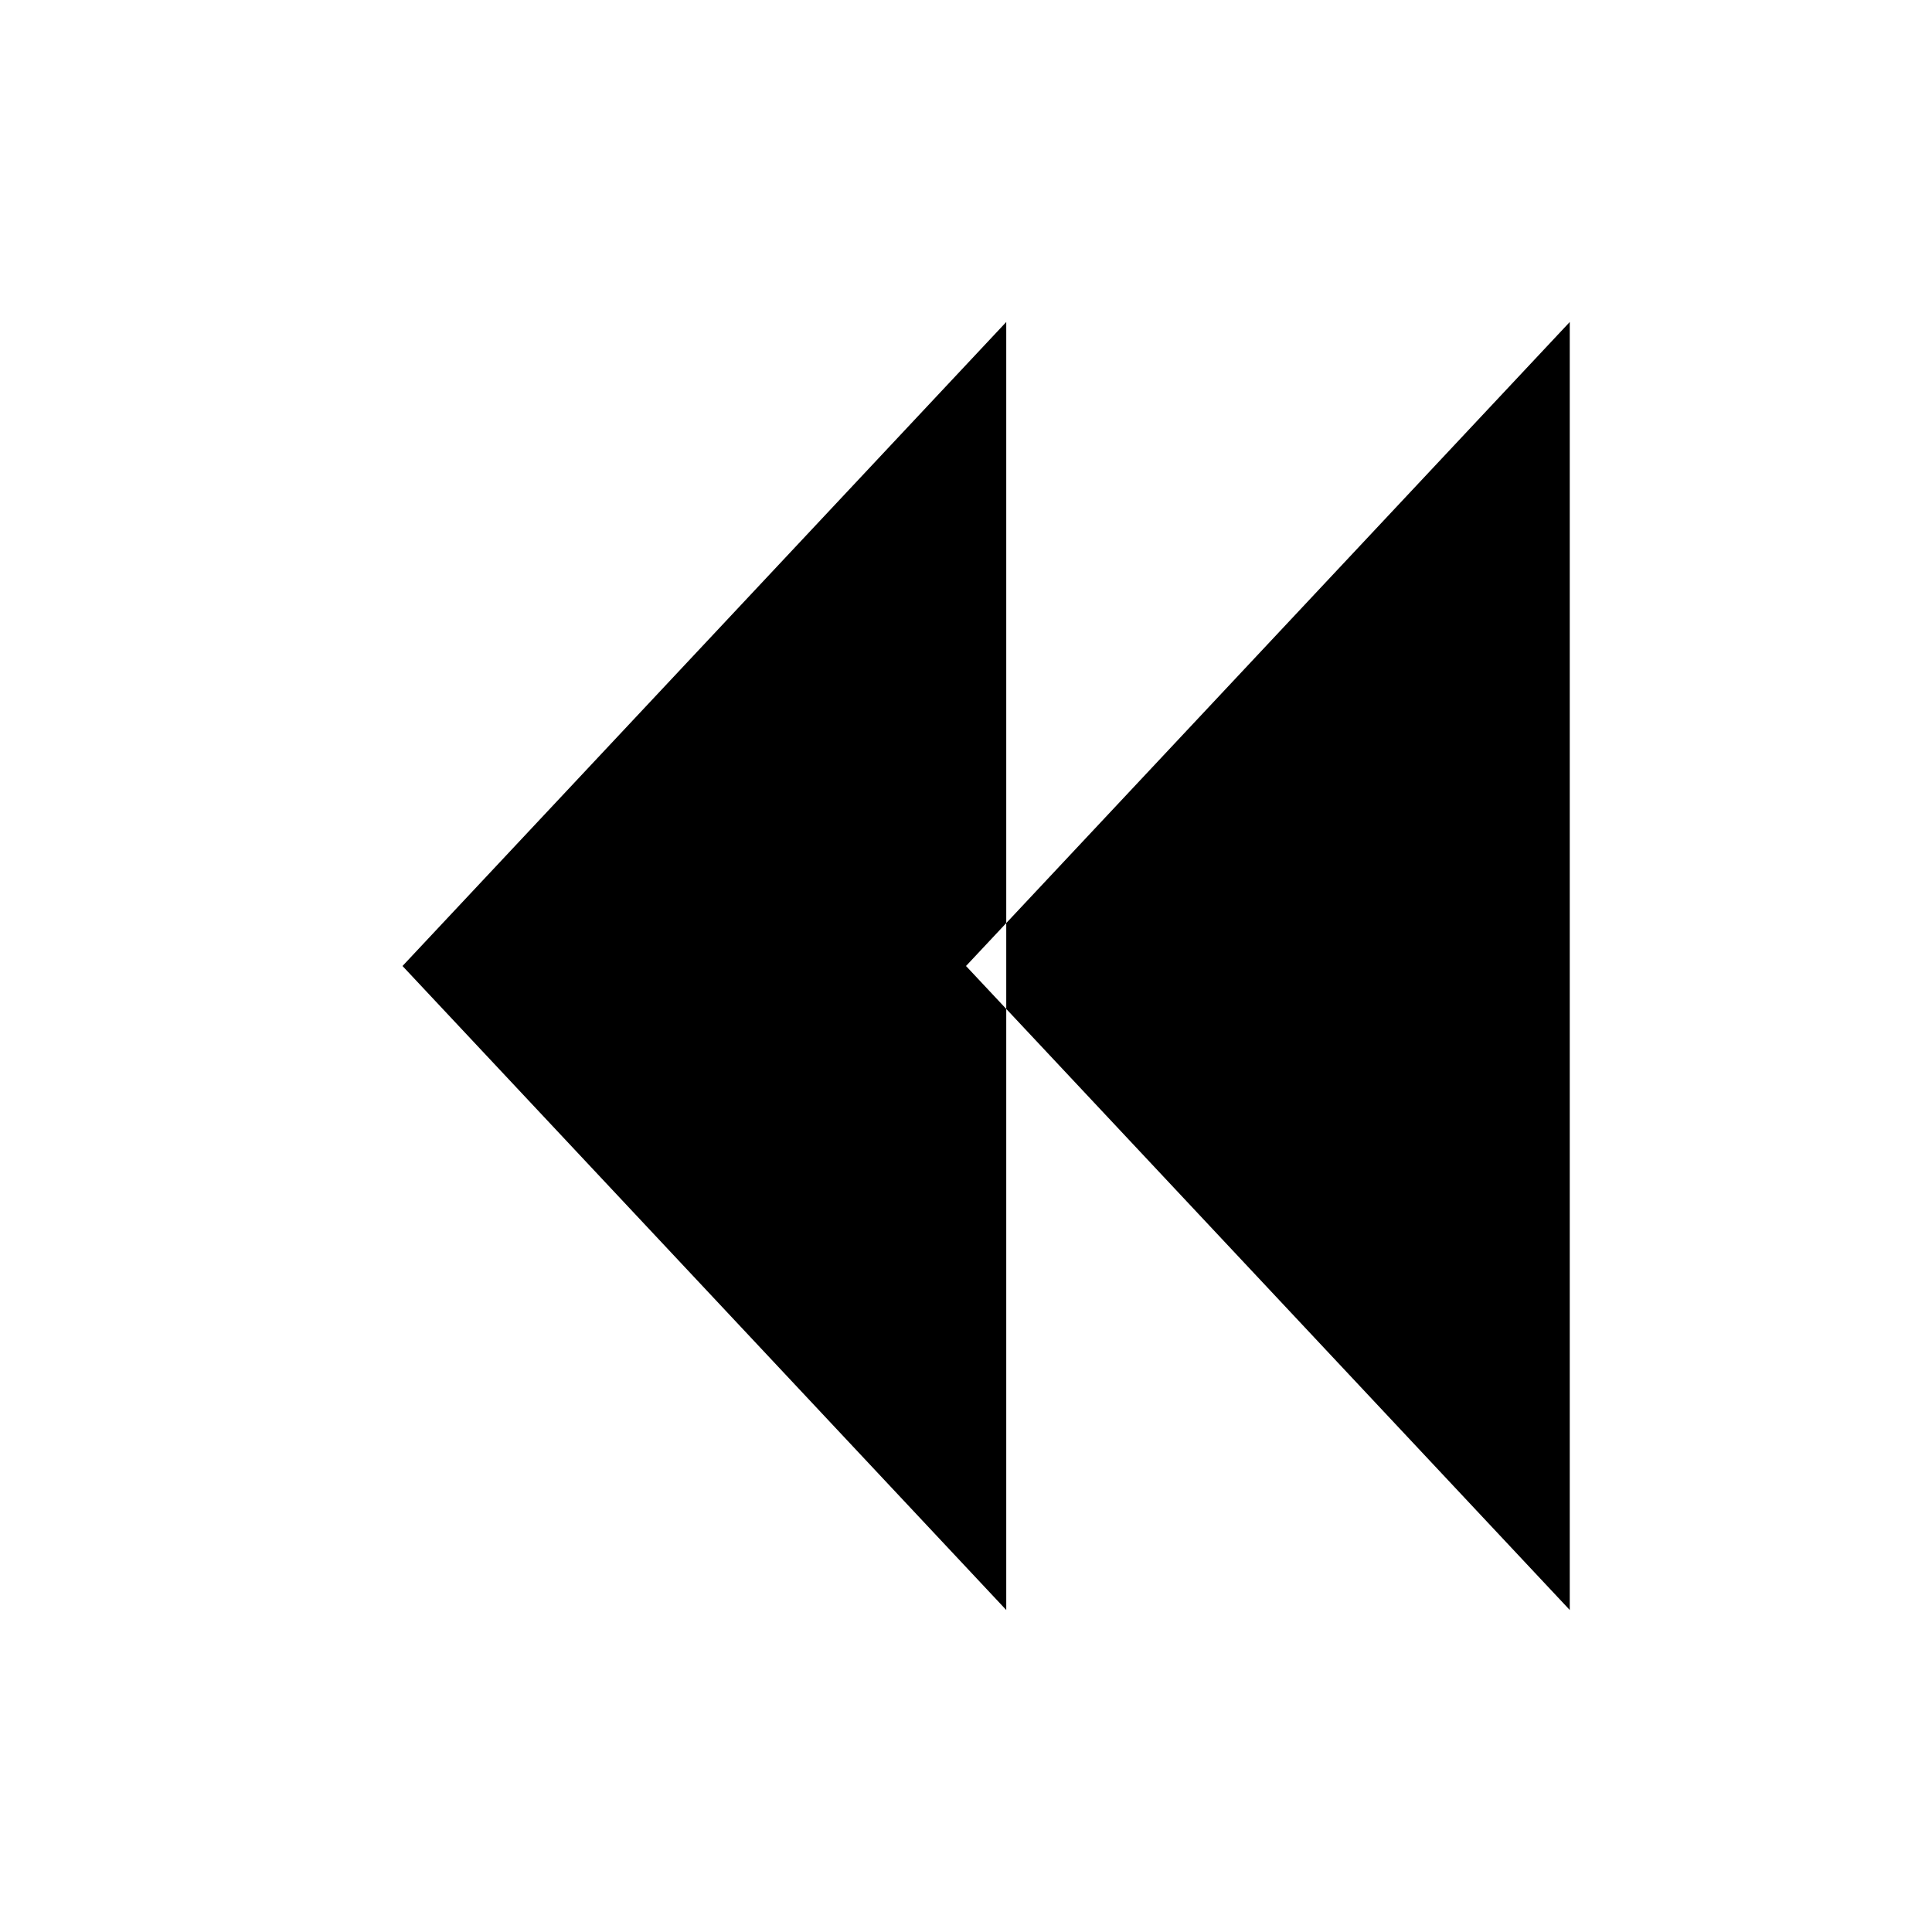
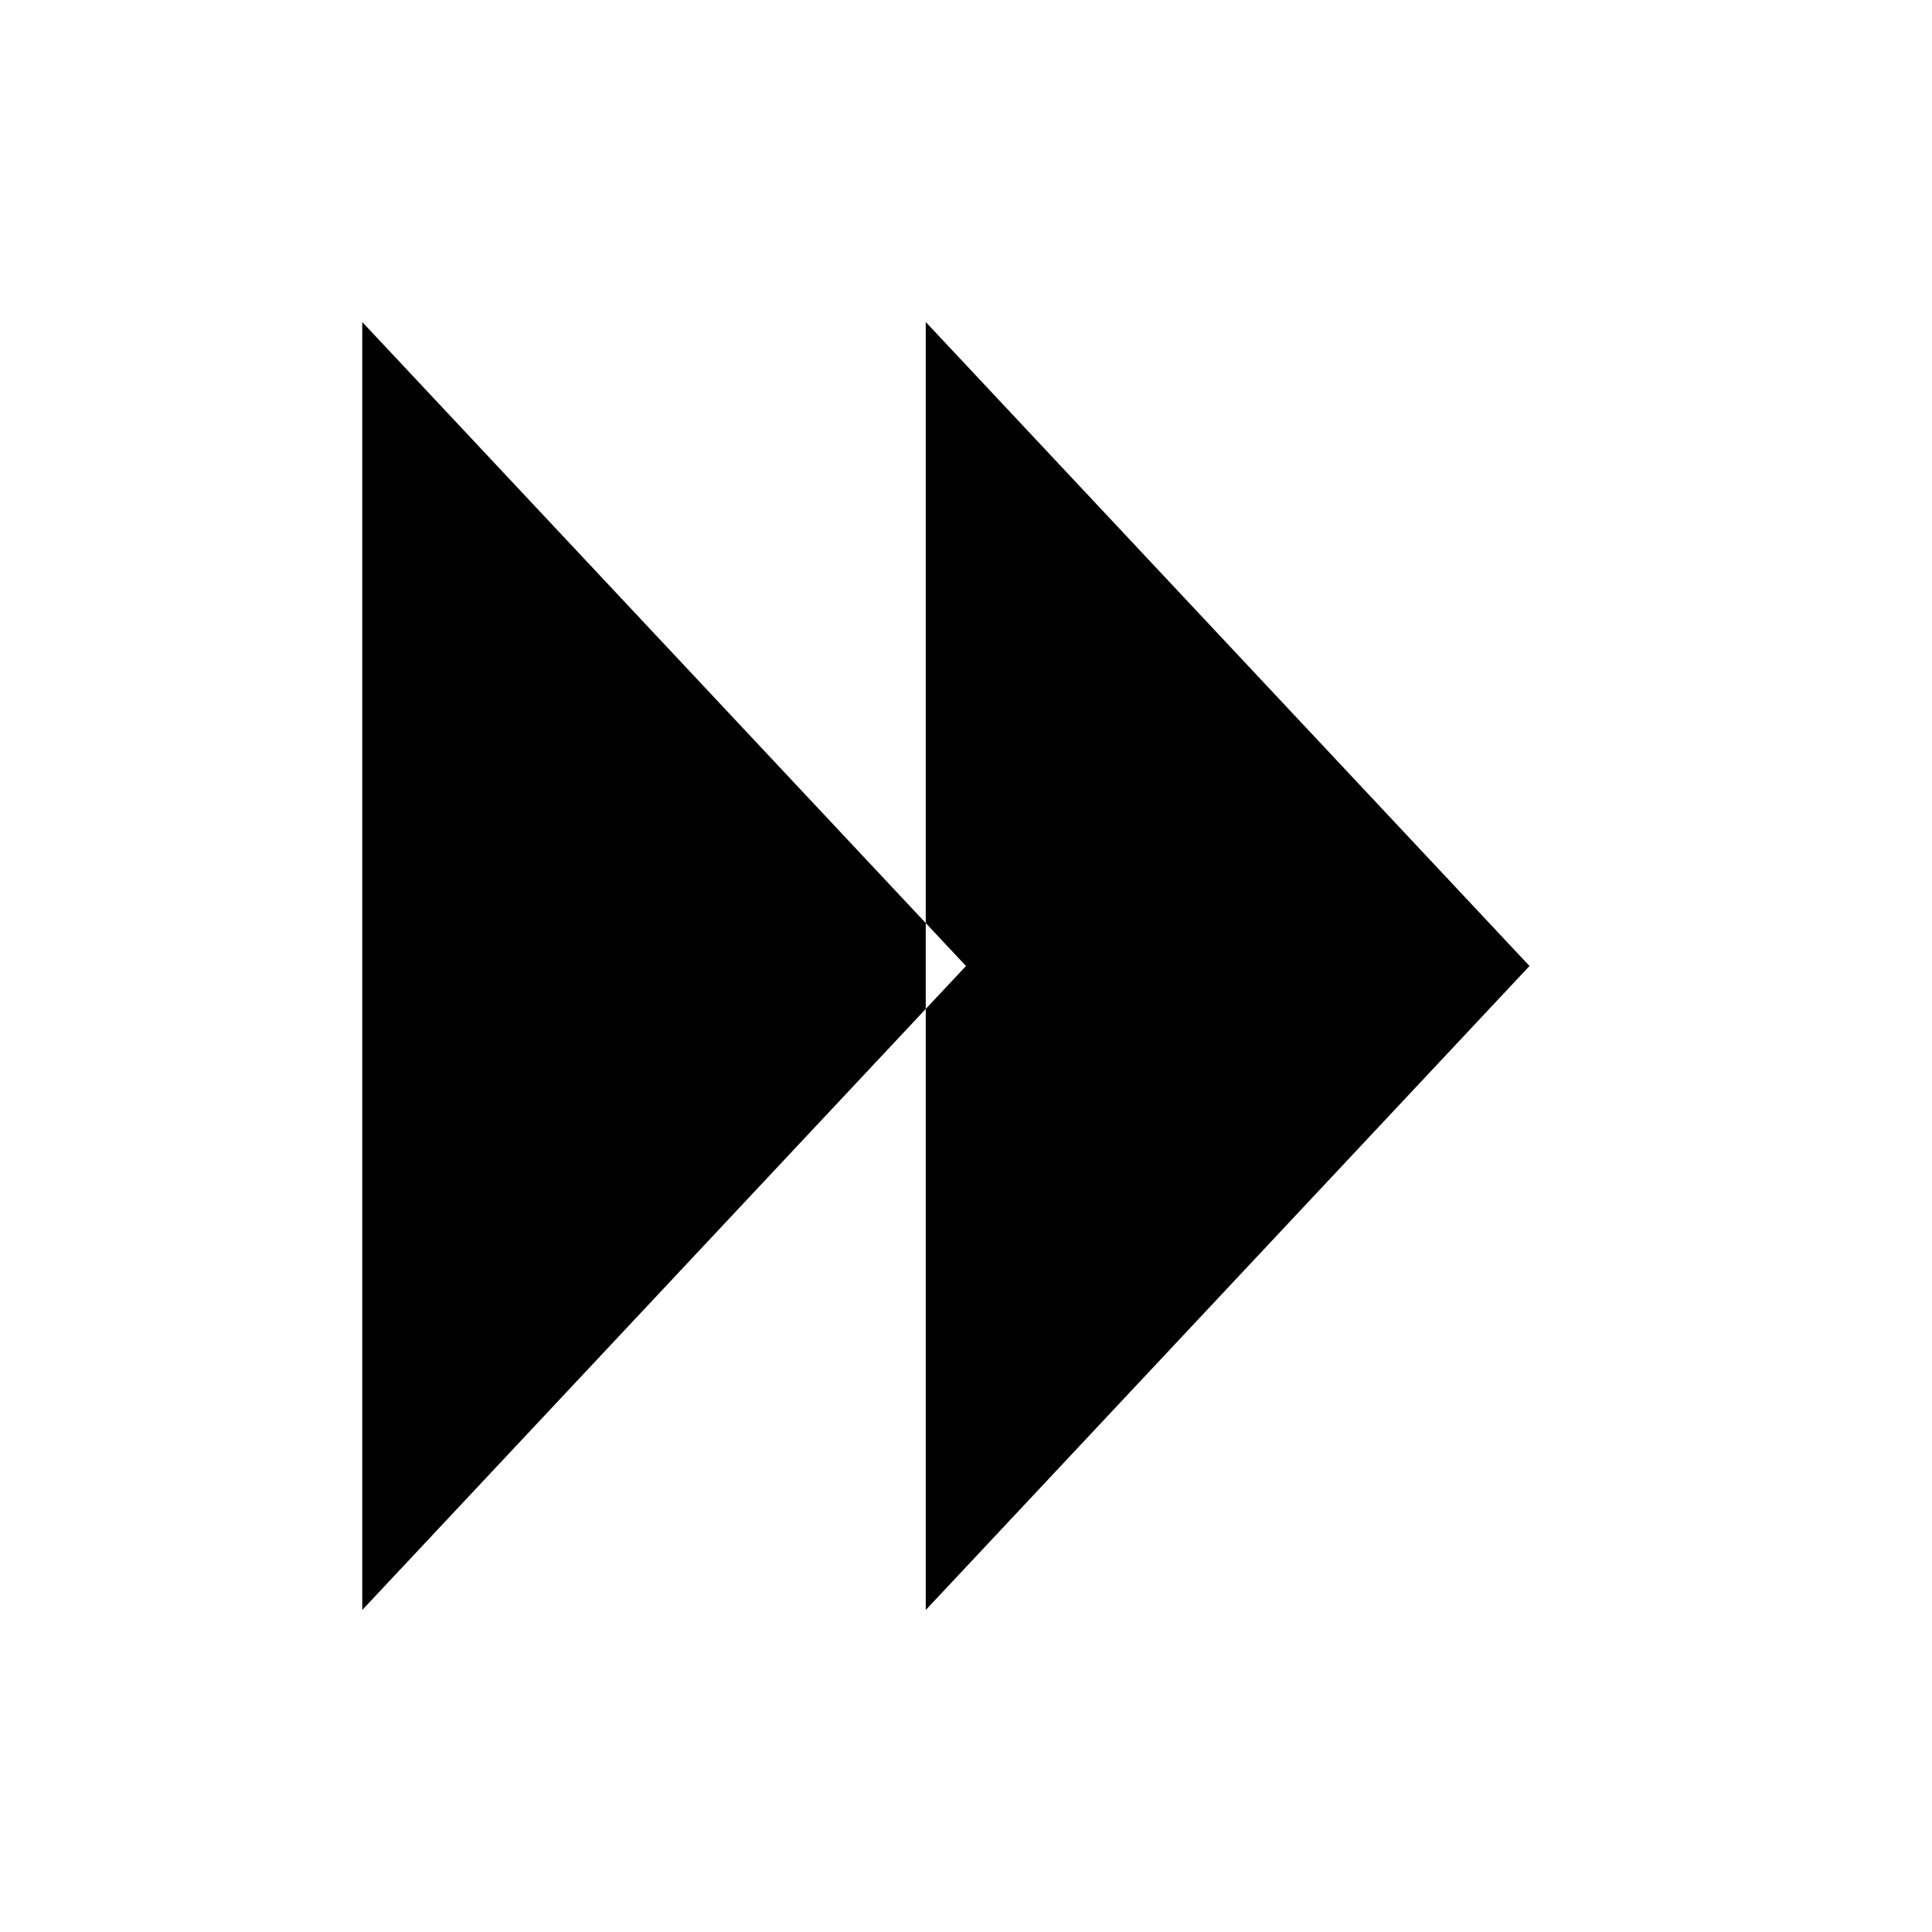
<svg xmlns="http://www.w3.org/2000/svg" width="24" height="24" viewBox="0 0 24 24" fill="currentColor" stroke="none" stroke-width="2.24" stroke-linecap="round" stroke-linejoin="round" fill-rule="evenodd" clip-rule="evenodd" aria-hidden="true">
-   <path d="M19.5 4v16L12 12zM12.5 4v16L5 12z" />
+   <path d="M4.5 4v16L12 12zM11.5 4v16L19 12z" />
</svg>
